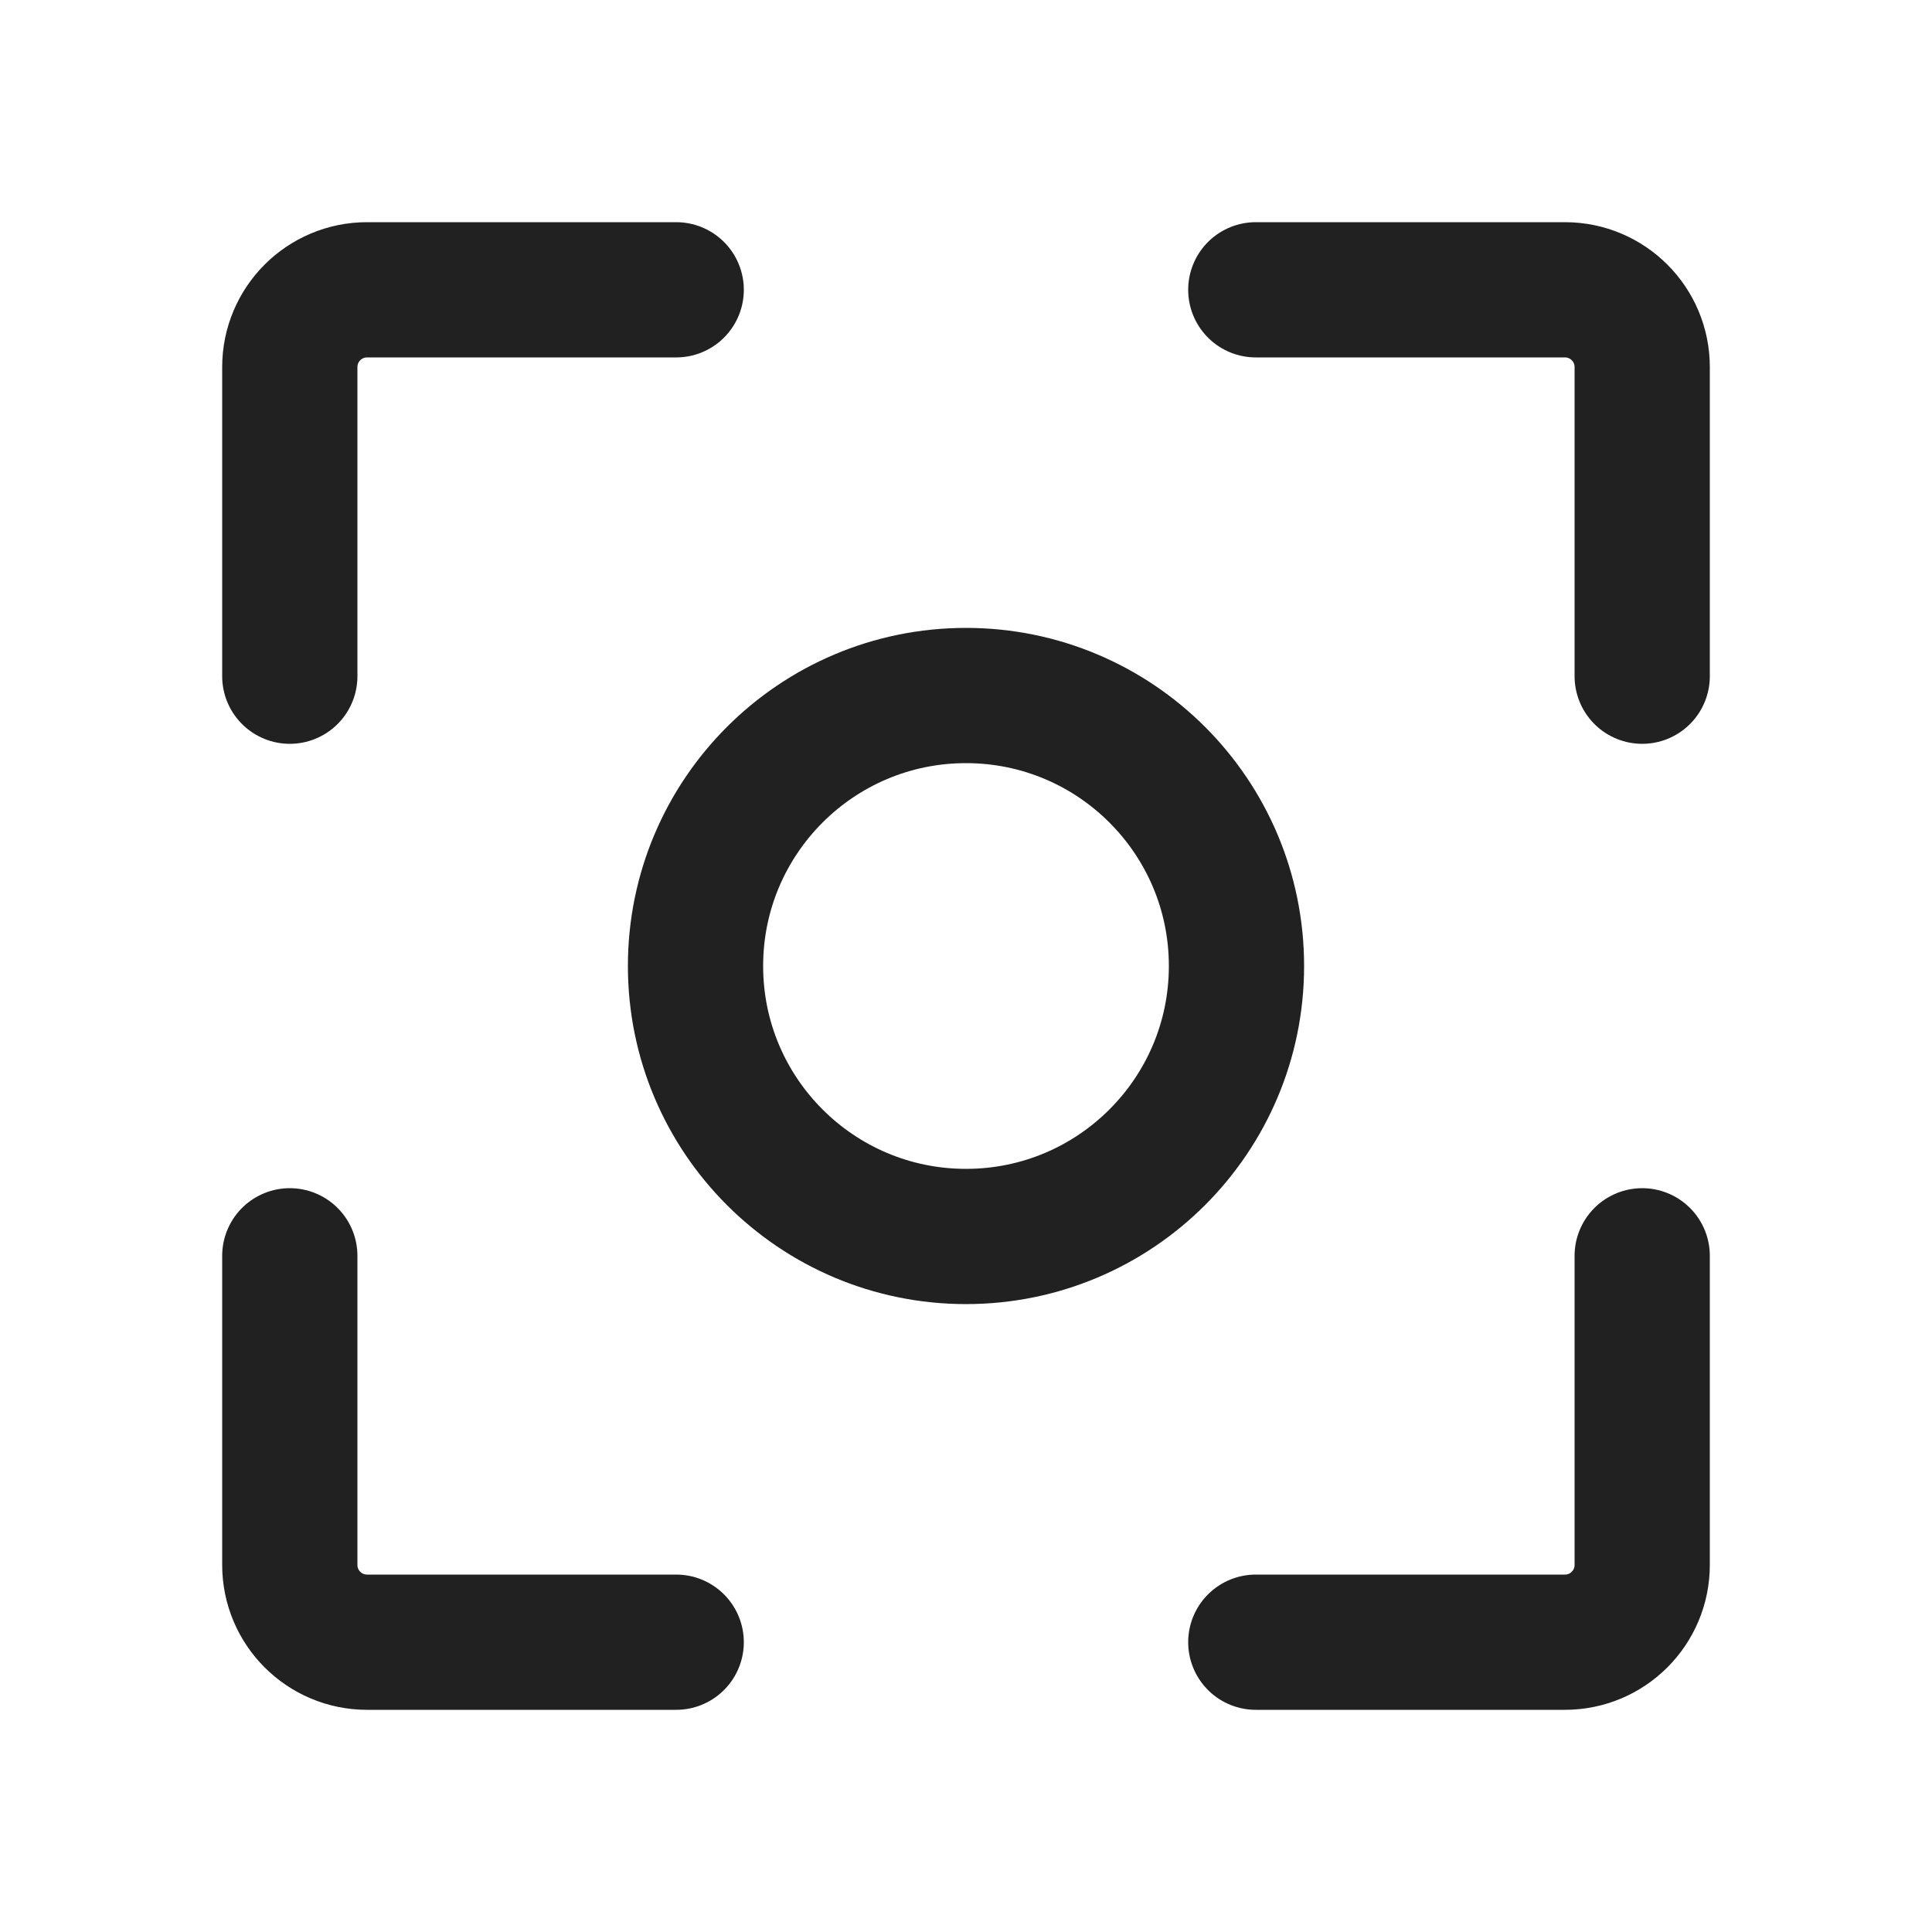
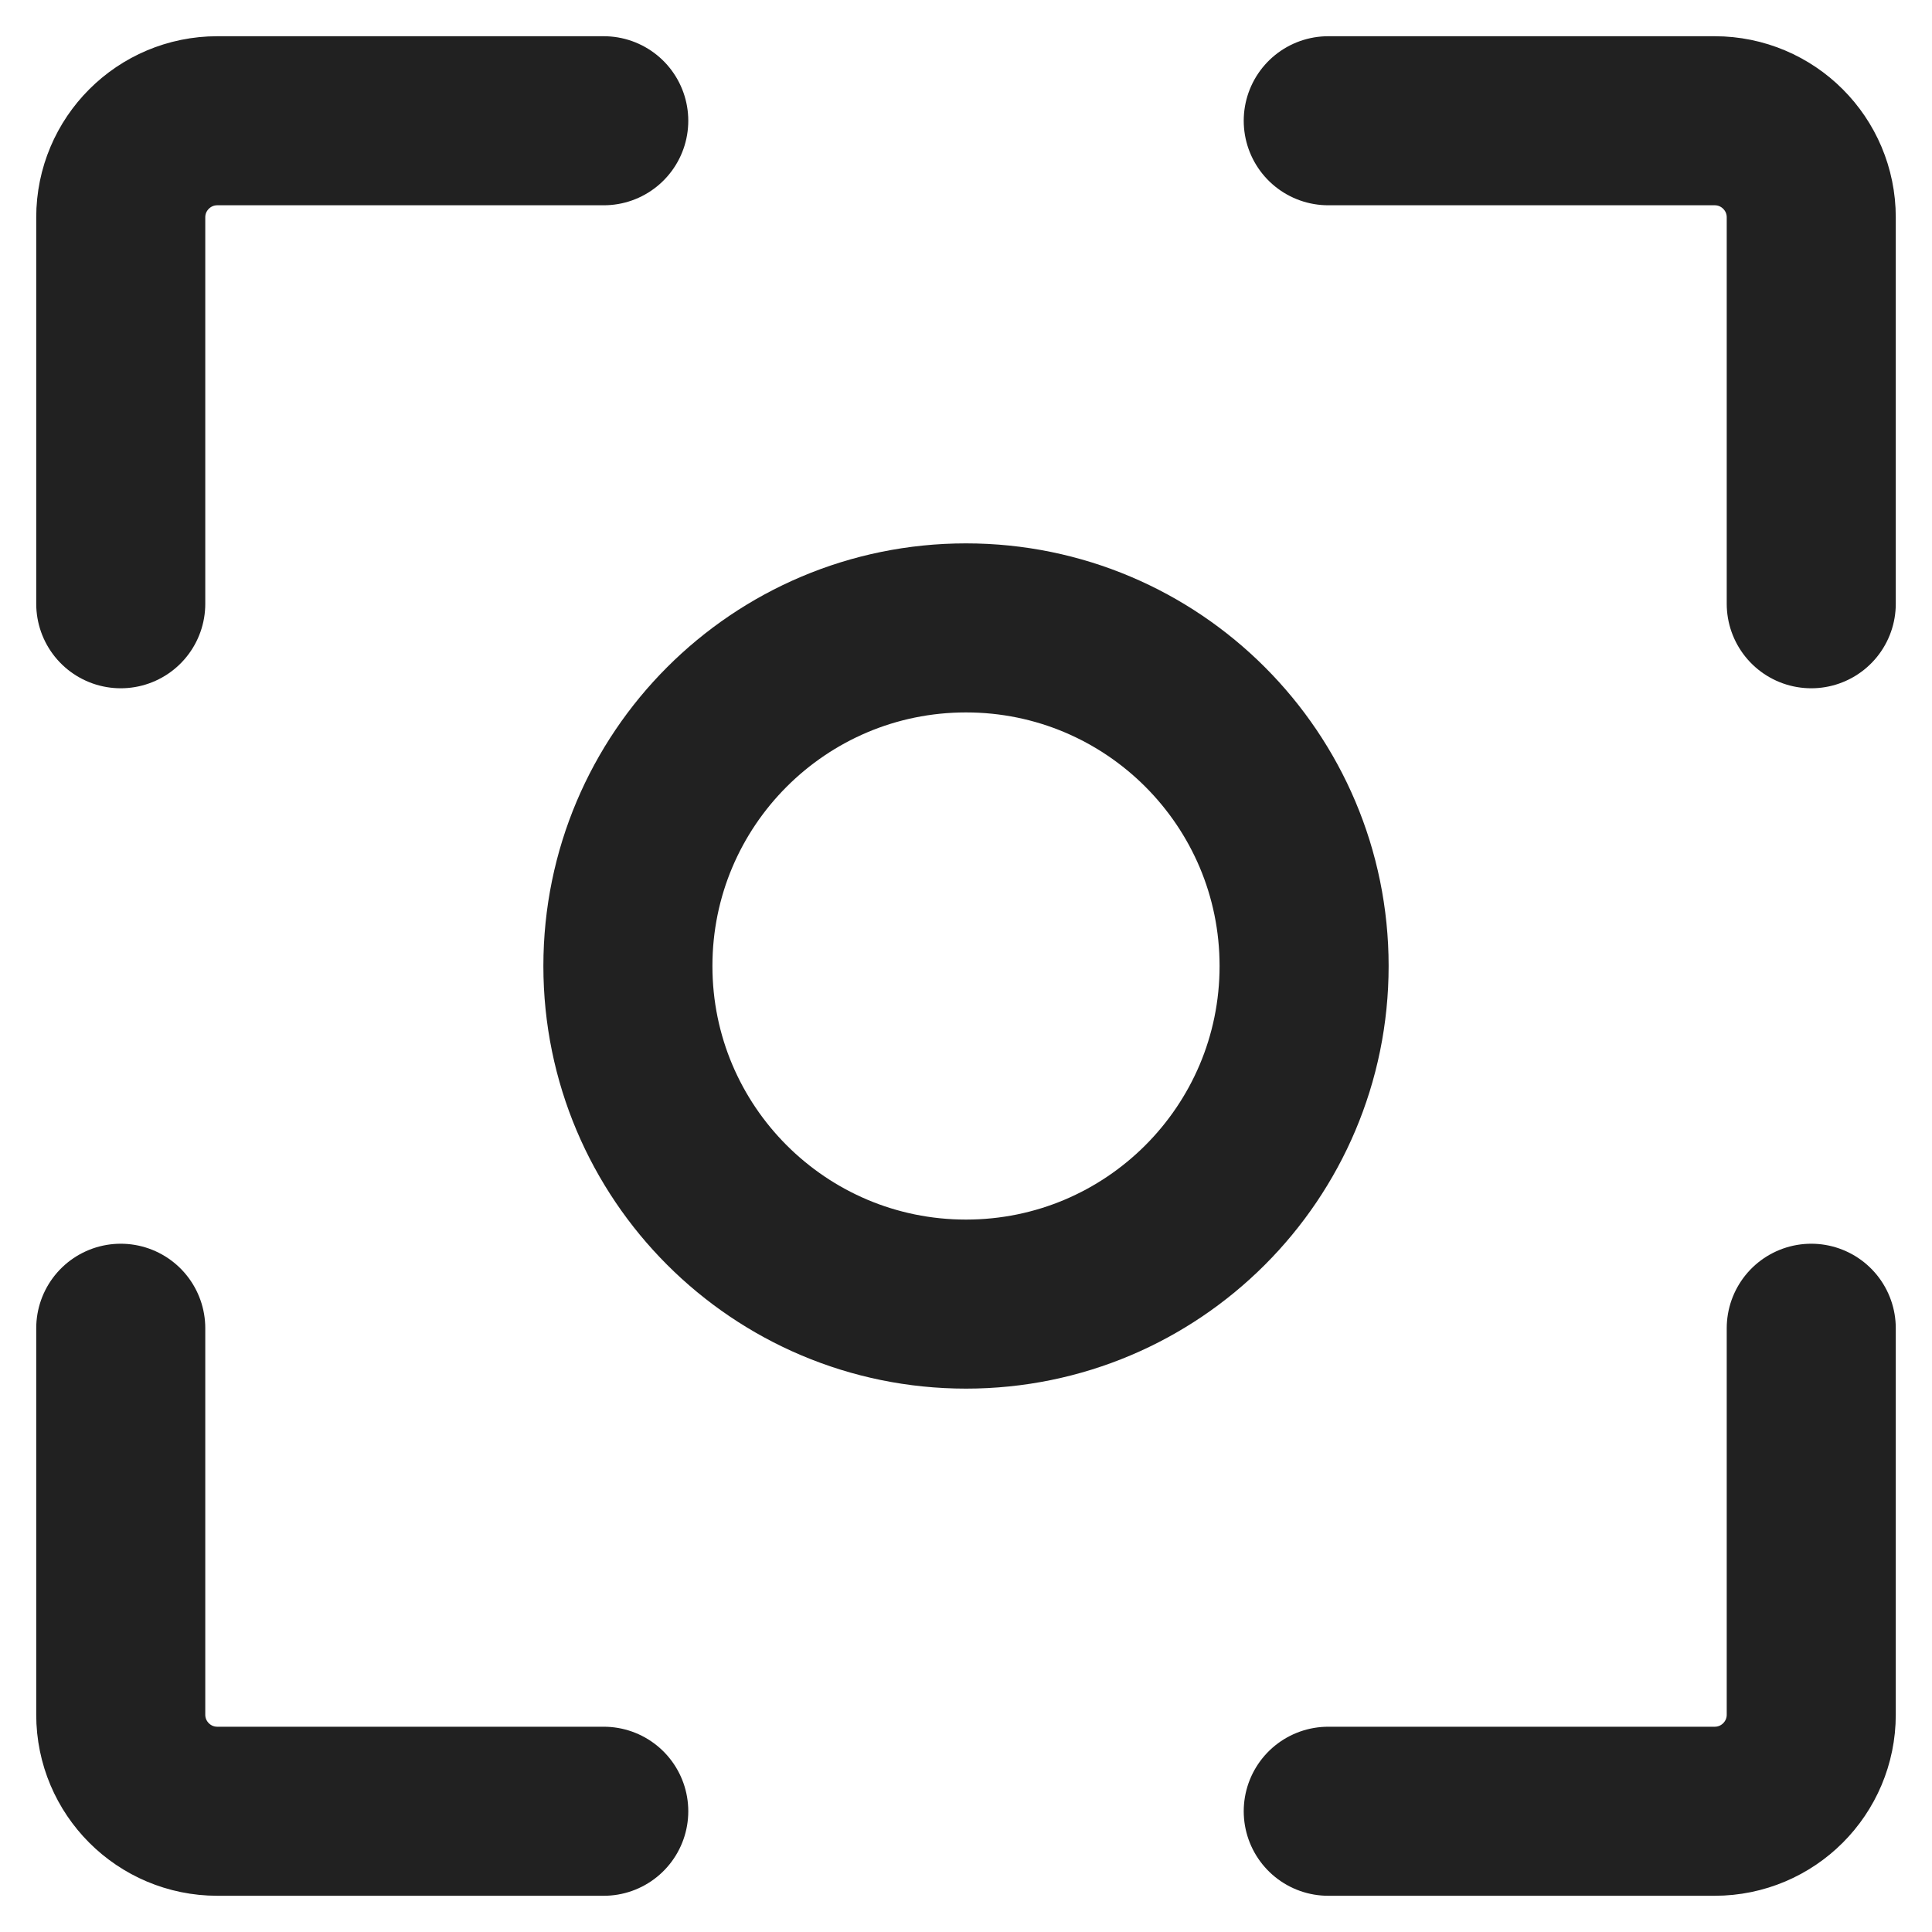
- <svg xmlns="http://www.w3.org/2000/svg" width="20px" height="20px" viewBox="0 0 20 20" version="1.1">
+ <svg xmlns="http://www.w3.org/2000/svg" width="16px" height="16px" viewBox="0 0 16 16" version="1.1">
  <g id="页面-1" stroke="none" stroke-width="1" fill="none" fill-rule="evenodd">
-     <g id="节点展示-Dashboard+表格备份-3" transform="translate(-28, -1034)">
+     <g id="节点展示-Dashboard+表格备份-3" transform="translate(-30, -1036)">
      <g id="编组-4" transform="translate(-229, 0)">
        <g id="返回按钮" transform="translate(249, 1028)">
          <g id="图标-回中" transform="translate(8, 6)">
-             <rect id="矩形" x="0" y="0" width="20" height="20" />
+             <rect id="矩形" x="2" y="2" width="16" height="16" />
            <g id="编组" transform="translate(3, 3)" stroke="#212121" stroke-width="1.4">
              <path d="M4,8.1779028e-13 L0.8,8.1779028e-13 C0.358,8.1779028e-13 -9.17044218e-14,0.358 -9.17044218e-14,0.8 L-9.17044218e-14,4" id="路径" stroke-linecap="round" stroke-linejoin="round" />
              <path d="M4,14 L0.8,14 C0.358,14 -9.17044218e-14,13.642 -9.17044218e-14,13.2 L-9.17044218e-14,10" id="路径" stroke-linecap="round" stroke-linejoin="round" />
              <path d="M10,14 L13.2,14 C13.642,14 14,13.642 14,13.2 L14,10" id="路径" stroke-linecap="round" stroke-linejoin="round" />
              <path d="M10,8.1779028e-13 L13.2,8.1779028e-13 C13.642,8.1779028e-13 14,0.358 14,0.8 L14,4" id="路径" stroke-linecap="round" stroke-linejoin="round" />
              <circle id="椭圆形" cx="7" cy="7" r="2.8" />
            </g>
          </g>
        </g>
      </g>
    </g>
  </g>
</svg>
